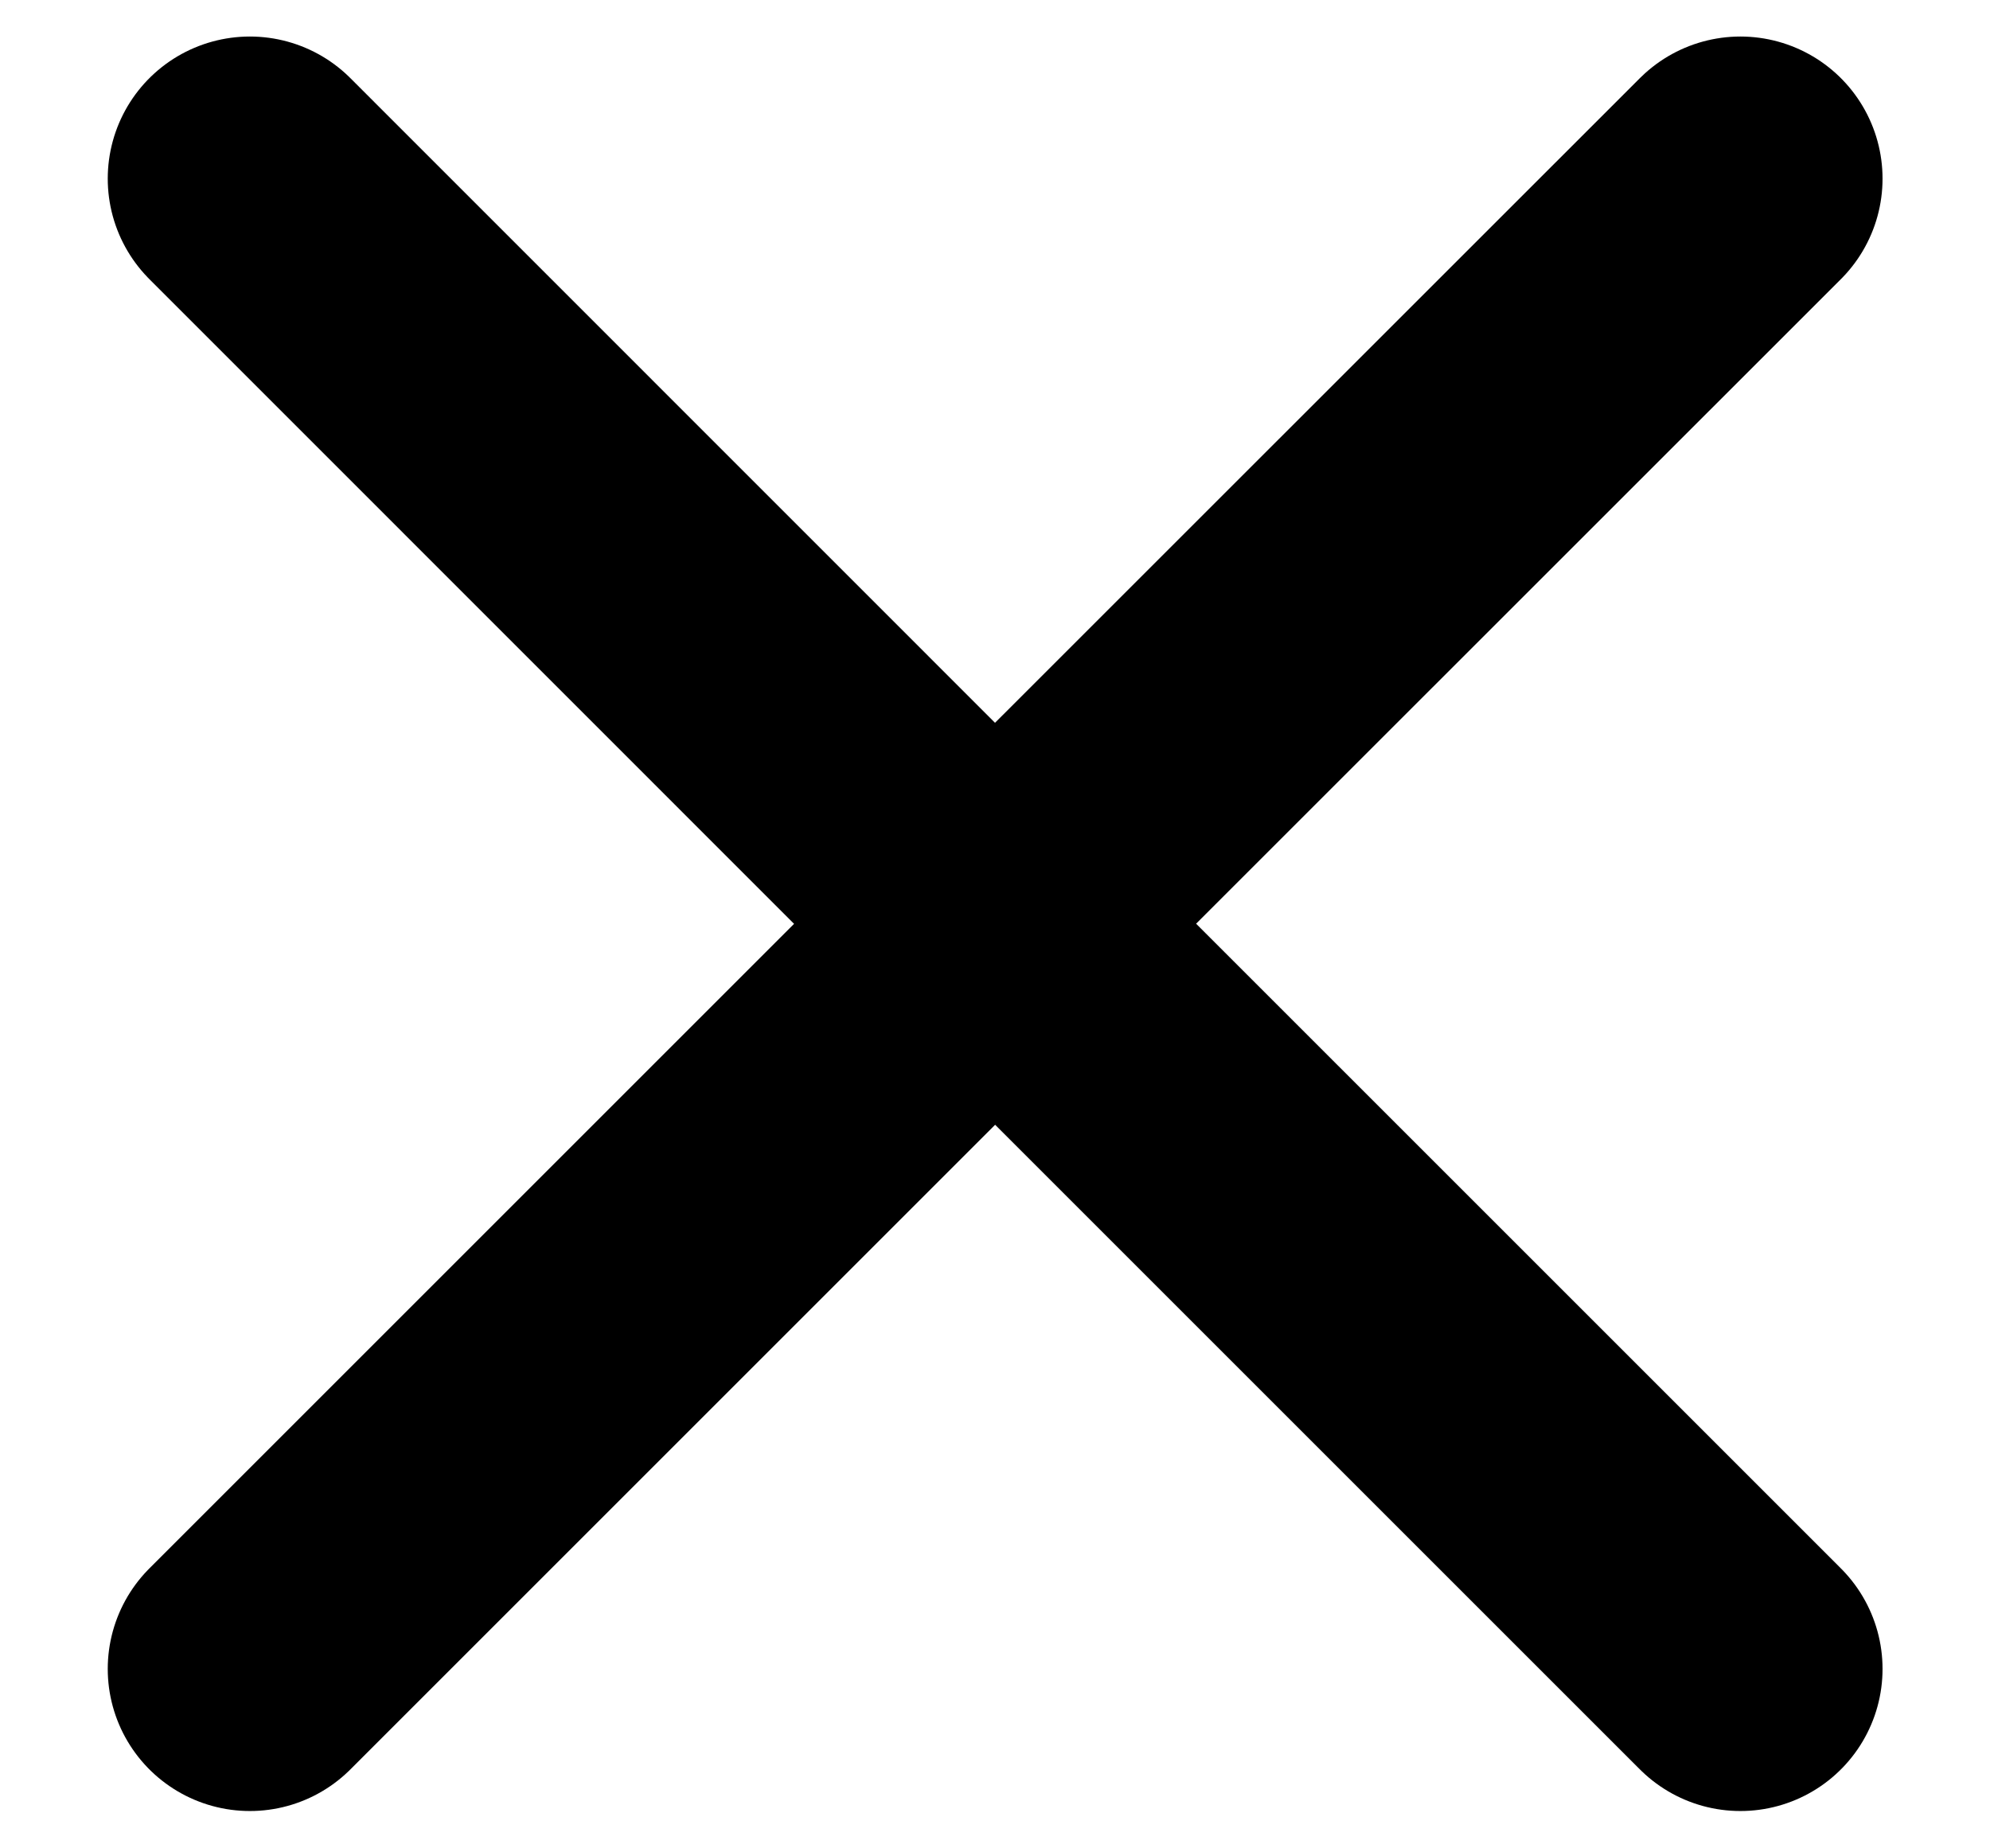
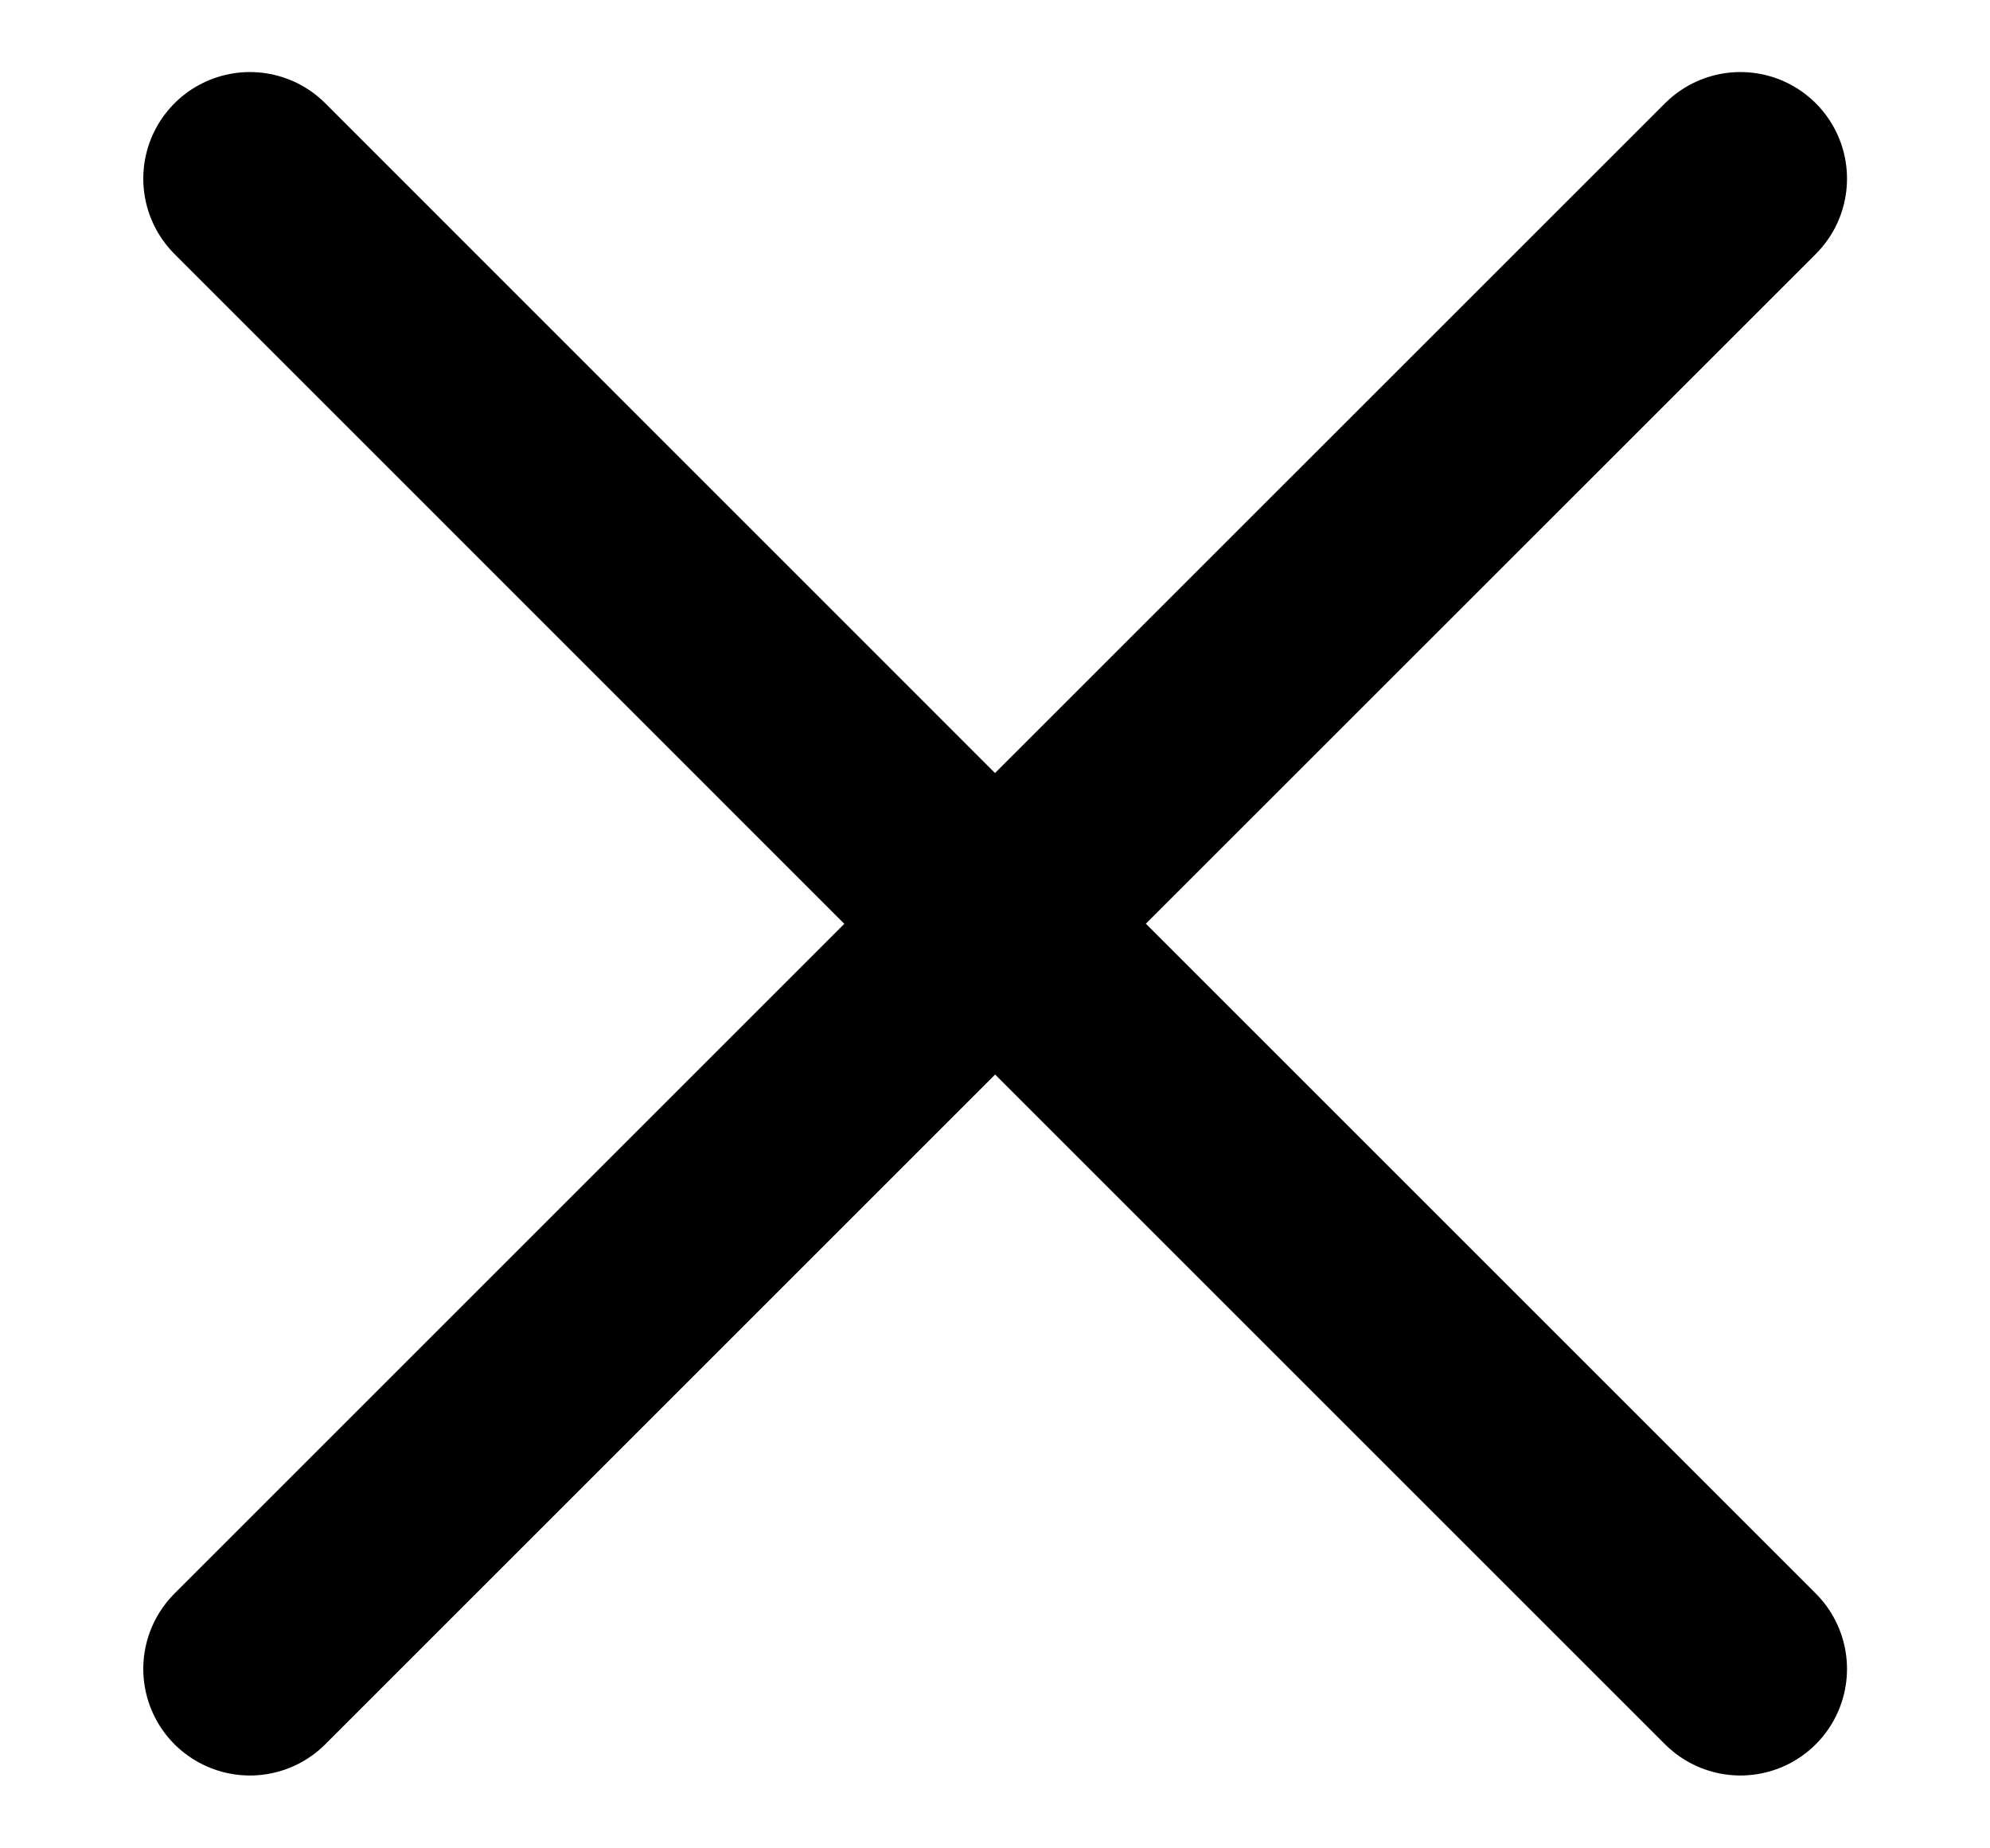
<svg xmlns="http://www.w3.org/2000/svg" width="14" height="13" viewBox="0 0 14 13" fill="none">
-   <path d="M7.001 6.5L12.244 11.743M1.758 11.743L7.001 6.5L1.758 11.743ZM12.244 1.257L7 6.5L12.244 1.257ZM7 6.5L1.758 1.257L7 6.5Z" stroke="black" stroke-width="2" stroke-linecap="round" stroke-linejoin="round" />
+   <path d="M7.001 6.5L12.244 11.743M1.758 11.743L7.001 6.5L1.758 11.743ZM12.244 1.257L7 6.5L12.244 1.257ZM7 6.5L1.758 1.257L7 6.5Z" stroke="black" stroke-width="1.5" stroke-linecap="round" stroke-linejoin="round" />
</svg>
